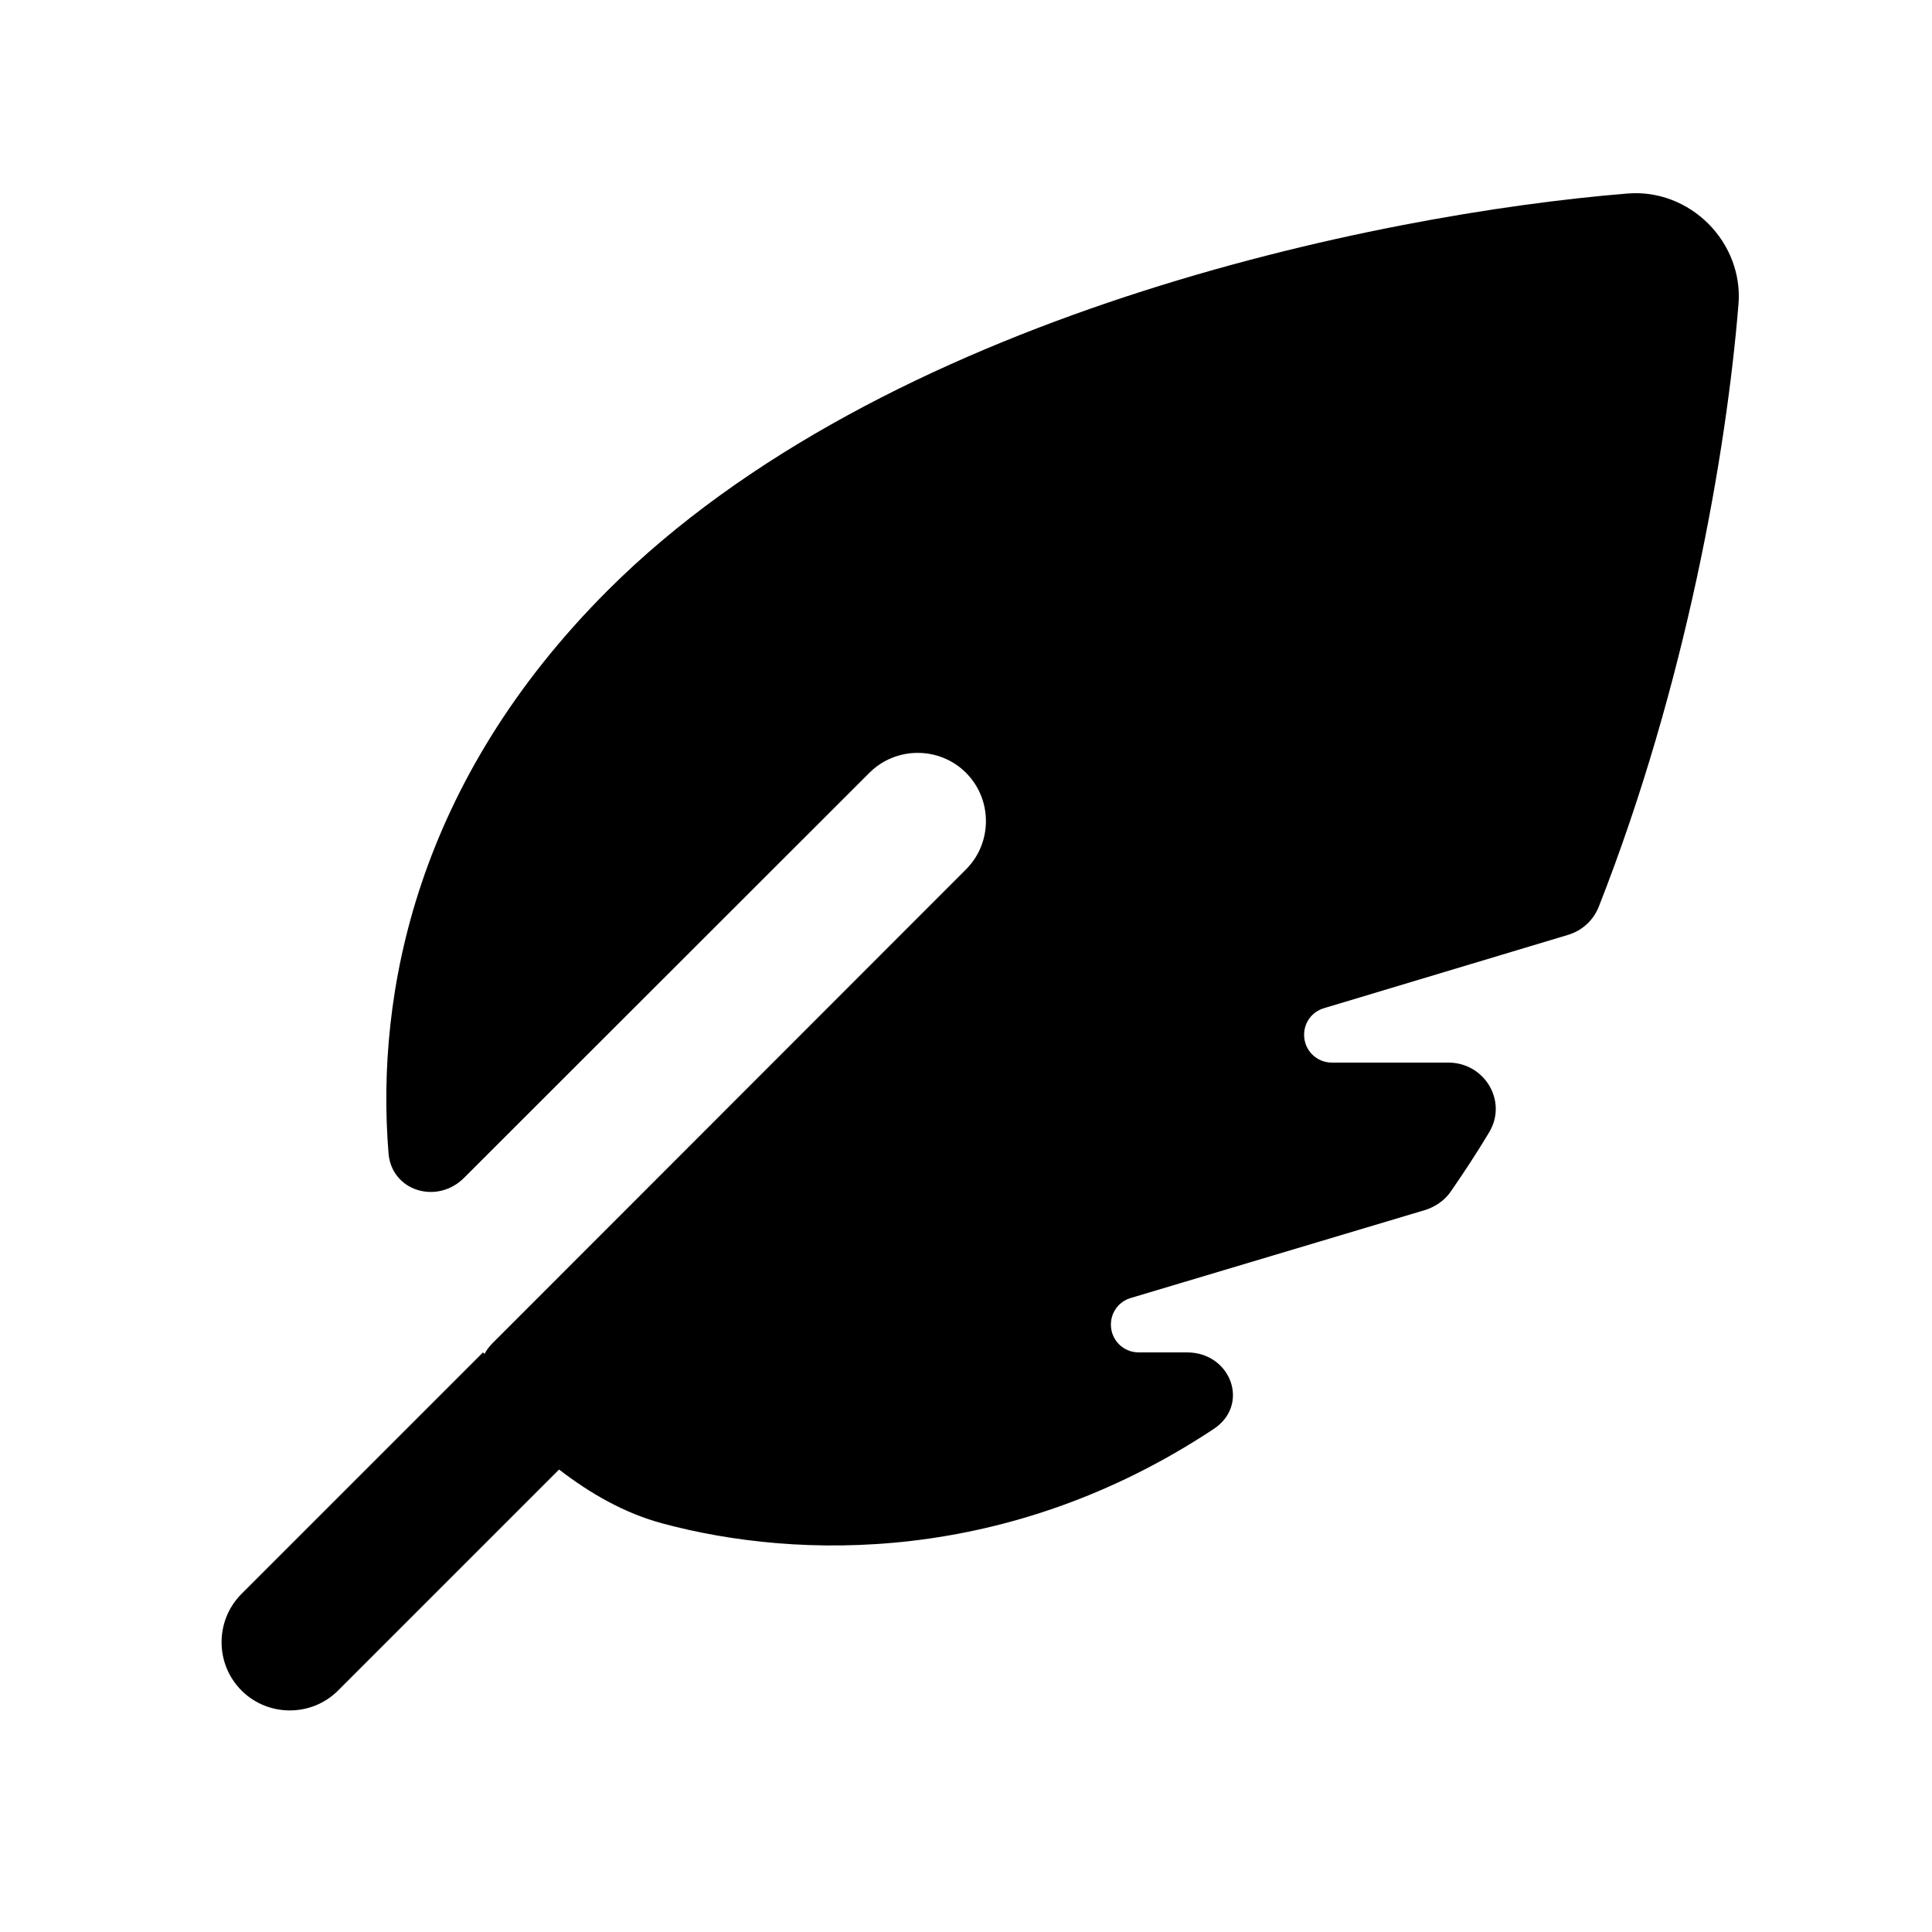
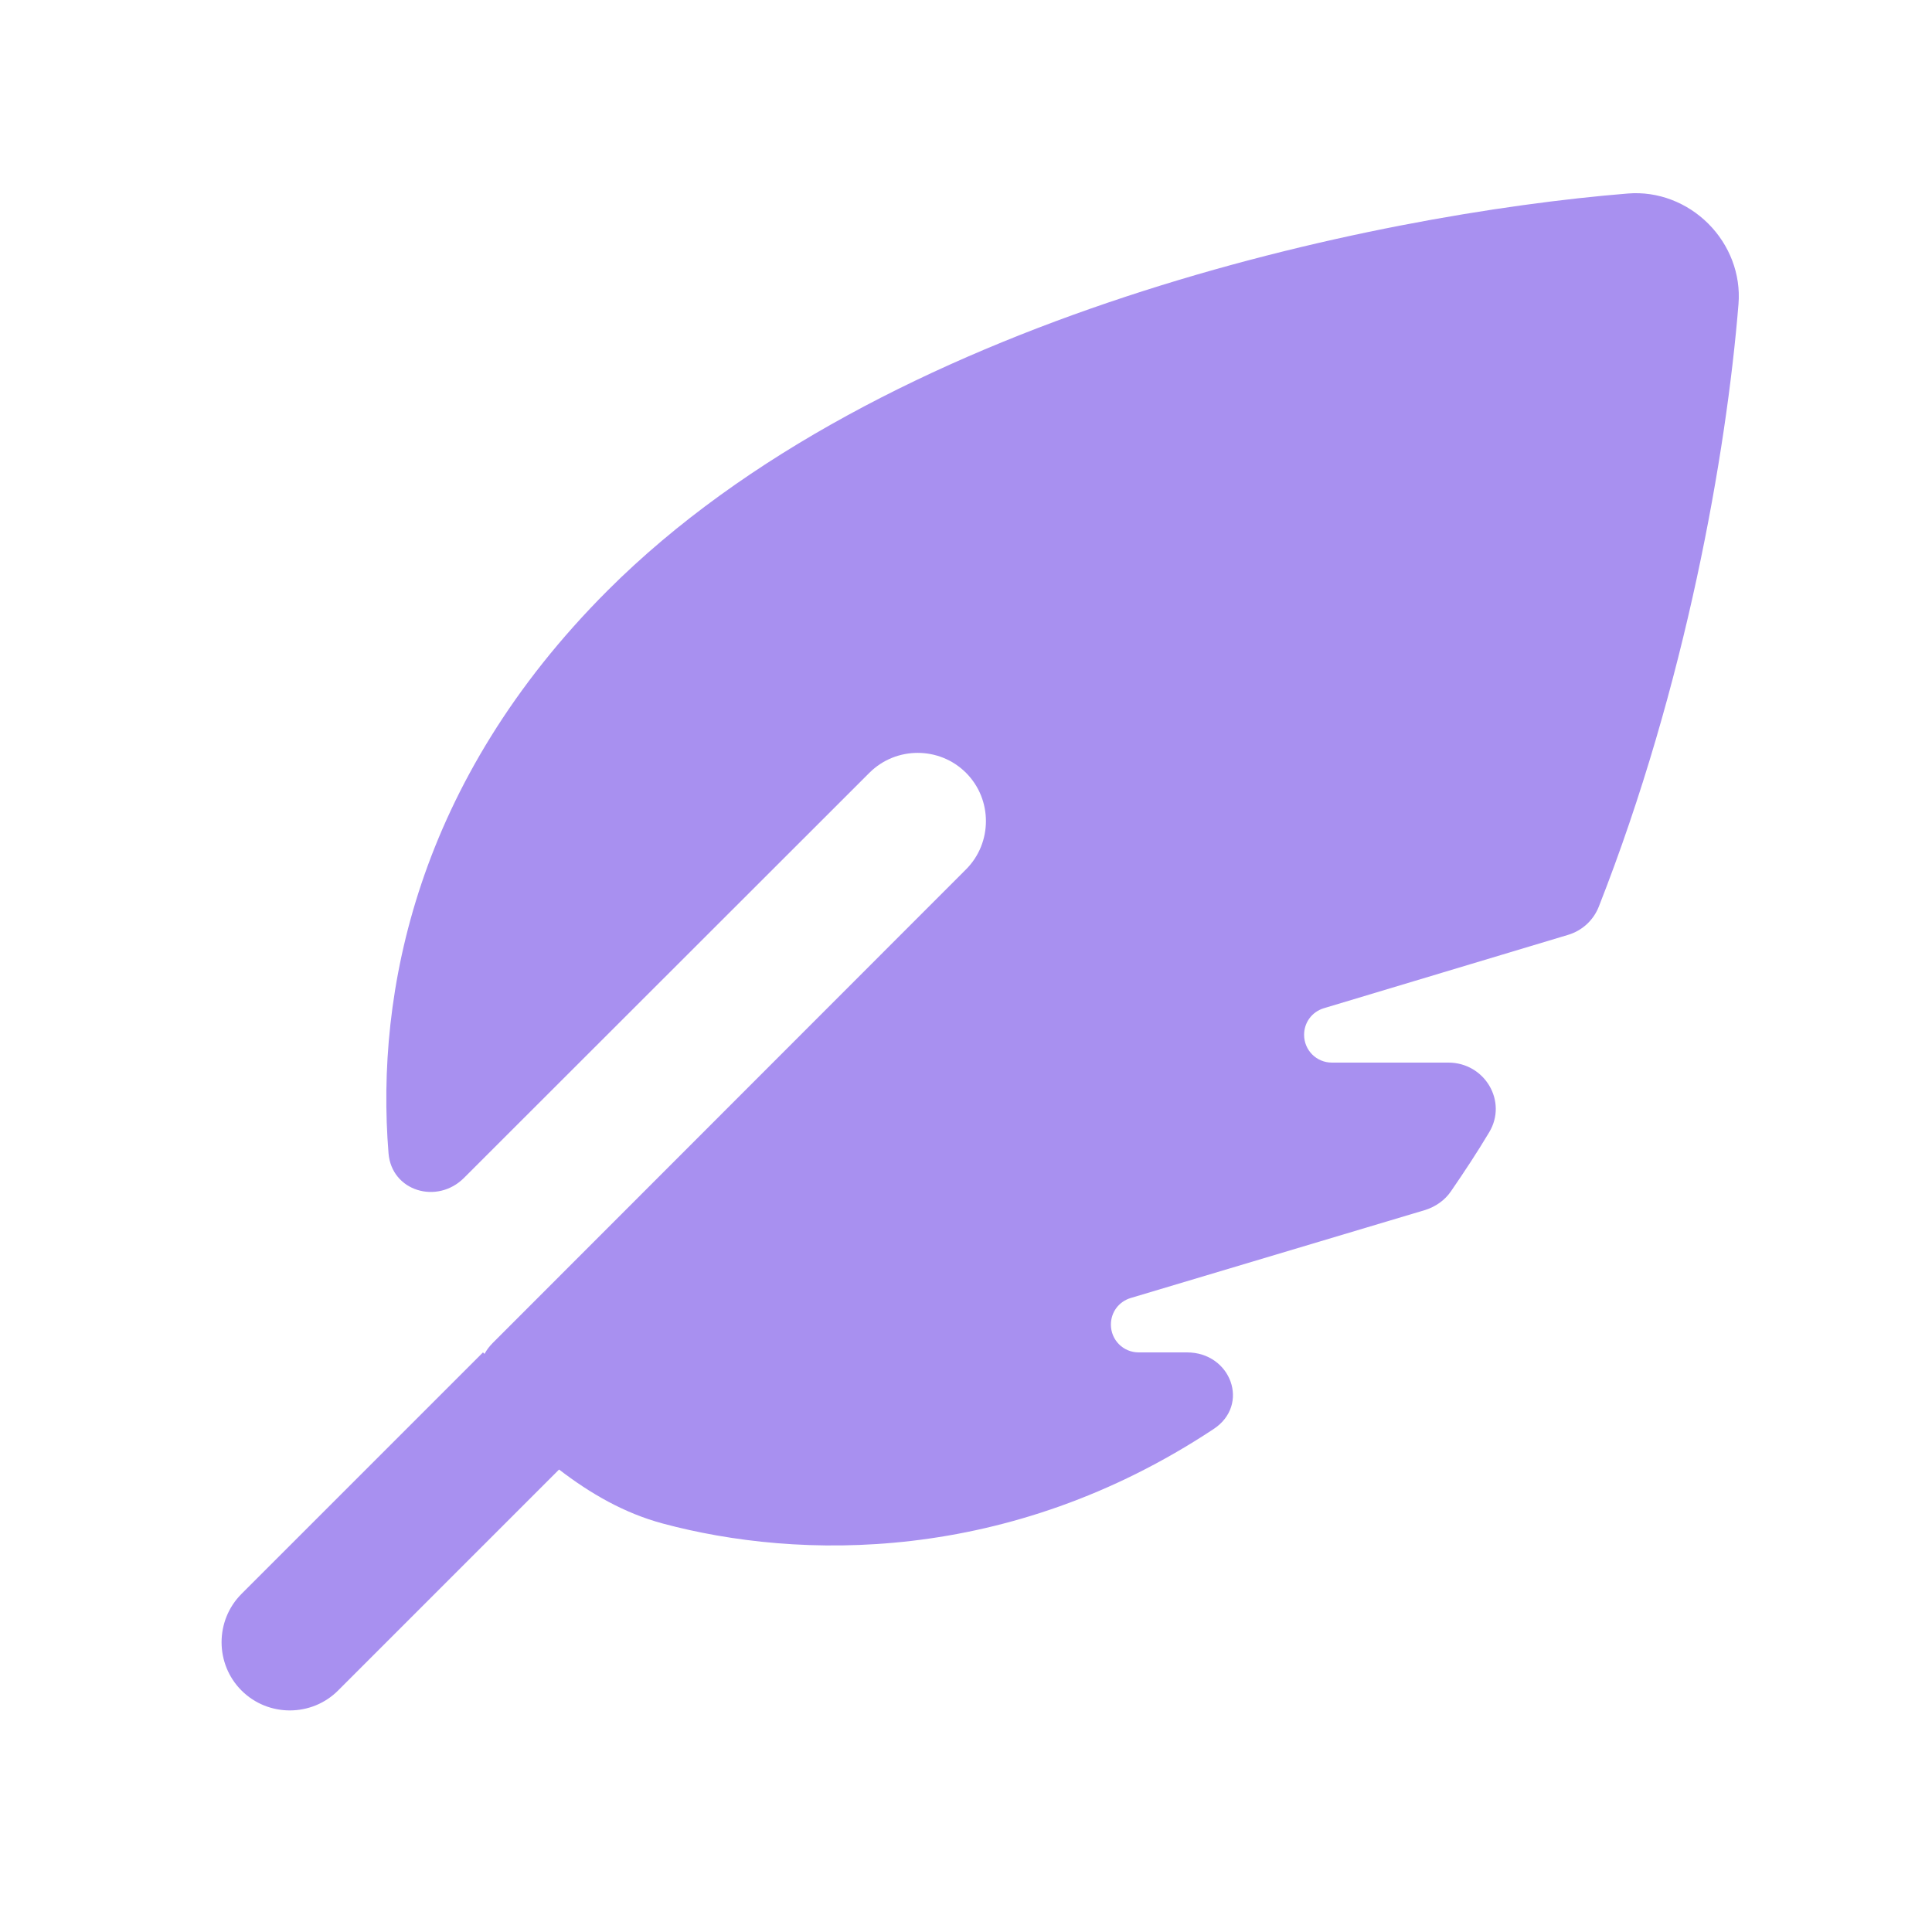
- <svg xmlns="http://www.w3.org/2000/svg" viewBox="0 0 640 640">
-   <path fill="currentColor" d="M539.3 64.1C549.2 63.3 558.9 67.1 565.9 74.1C572.9 81.1 576.7 90.8 575.9 100.7C571.9 150 558.5 226.9 529.6 300.4C527.8 304.9 524.1 308.3 519.4 309.7L438.5 334C434.6 335.2 432 338.7 432 342.8C432 347.9 436.1 352 441.2 352L479.8 352C491.8 352 499.5 364.8 493.3 375.1C489.3 381.8 485 388.3 480.6 394.7C478.6 397.6 475.6 399.7 472.2 400.8L374.5 430C370.6 431.2 368 434.7 368 438.8C368 443.9 372.1 448 377.2 448L393.2 448C407.8 448 414.2 465.4 402 473.4C334 518.4 264.3 516.7 219.6 504.7C206.9 501.3 195.6 494.8 185.2 486.8L112 560C103.2 568.8 88.8 568.8 80 560C71.2 551.2 71.2 536.8 80 528L160 448L160.5 448.5C161.2 447.2 162.1 446 163.2 444.9L320 288C328.8 279.2 328.8 264.8 320 256C311.2 247.2 296.8 247.2 288 256L153.7 390.2C144.8 399.1 129.7 394.6 128.7 382C124.4 328.8 138 258.9 201.3 195.6C292.4 104.5 455.5 70.9 539.2 64.1z" />
+ <svg xmlns="http://www.w3.org/2000/svg" version="1.1" id="Layer_1" x="0px" y="0px" viewBox="0 0 640 640" style="enable-background:new 0 0 640 640;" xml:space="preserve">
+   <style type="text/css">
+ 	.st0{fill:#A890F0;}
+ </style>
+   <path class="st0" d="M539.3,64.1c9.9-0.8,19.6,3,26.6,10s10.8,16.7,10,26.6c-4,49.3-17.4,126.2-46.3,199.7  c-1.8,4.5-5.5,7.9-10.2,9.3L438.5,334c-3.9,1.2-6.5,4.7-6.5,8.8c0,5.1,4.1,9.2,9.2,9.2h38.6c12,0,19.7,12.8,13.5,23.1  c-4,6.7-8.3,13.2-12.7,19.6c-2,2.9-5,5-8.4,6.1L374.5,430c-3.9,1.2-6.5,4.7-6.5,8.8c0,5.1,4.1,9.2,9.2,9.2h16  c14.6,0,21,17.4,8.8,25.4c-68,45-137.7,43.3-182.4,31.3c-12.7-3.4-24-9.9-34.4-17.9L112,560c-8.8,8.8-23.2,8.8-32,0s-8.8-23.2,0-32  l80-80l0.5,0.5c0.7-1.3,1.6-2.5,2.7-3.6L320,288c8.8-8.8,8.8-23.2,0-32c-8.8-8.8-23.2-8.8-32,0L153.7,390.2c-8.9,8.9-24,4.4-25-8.2  c-4.3-53.2,9.3-123.1,72.6-186.4C292.4,104.5,455.5,70.9,539.3,64.1L539.3,64.1z" />
</svg>
